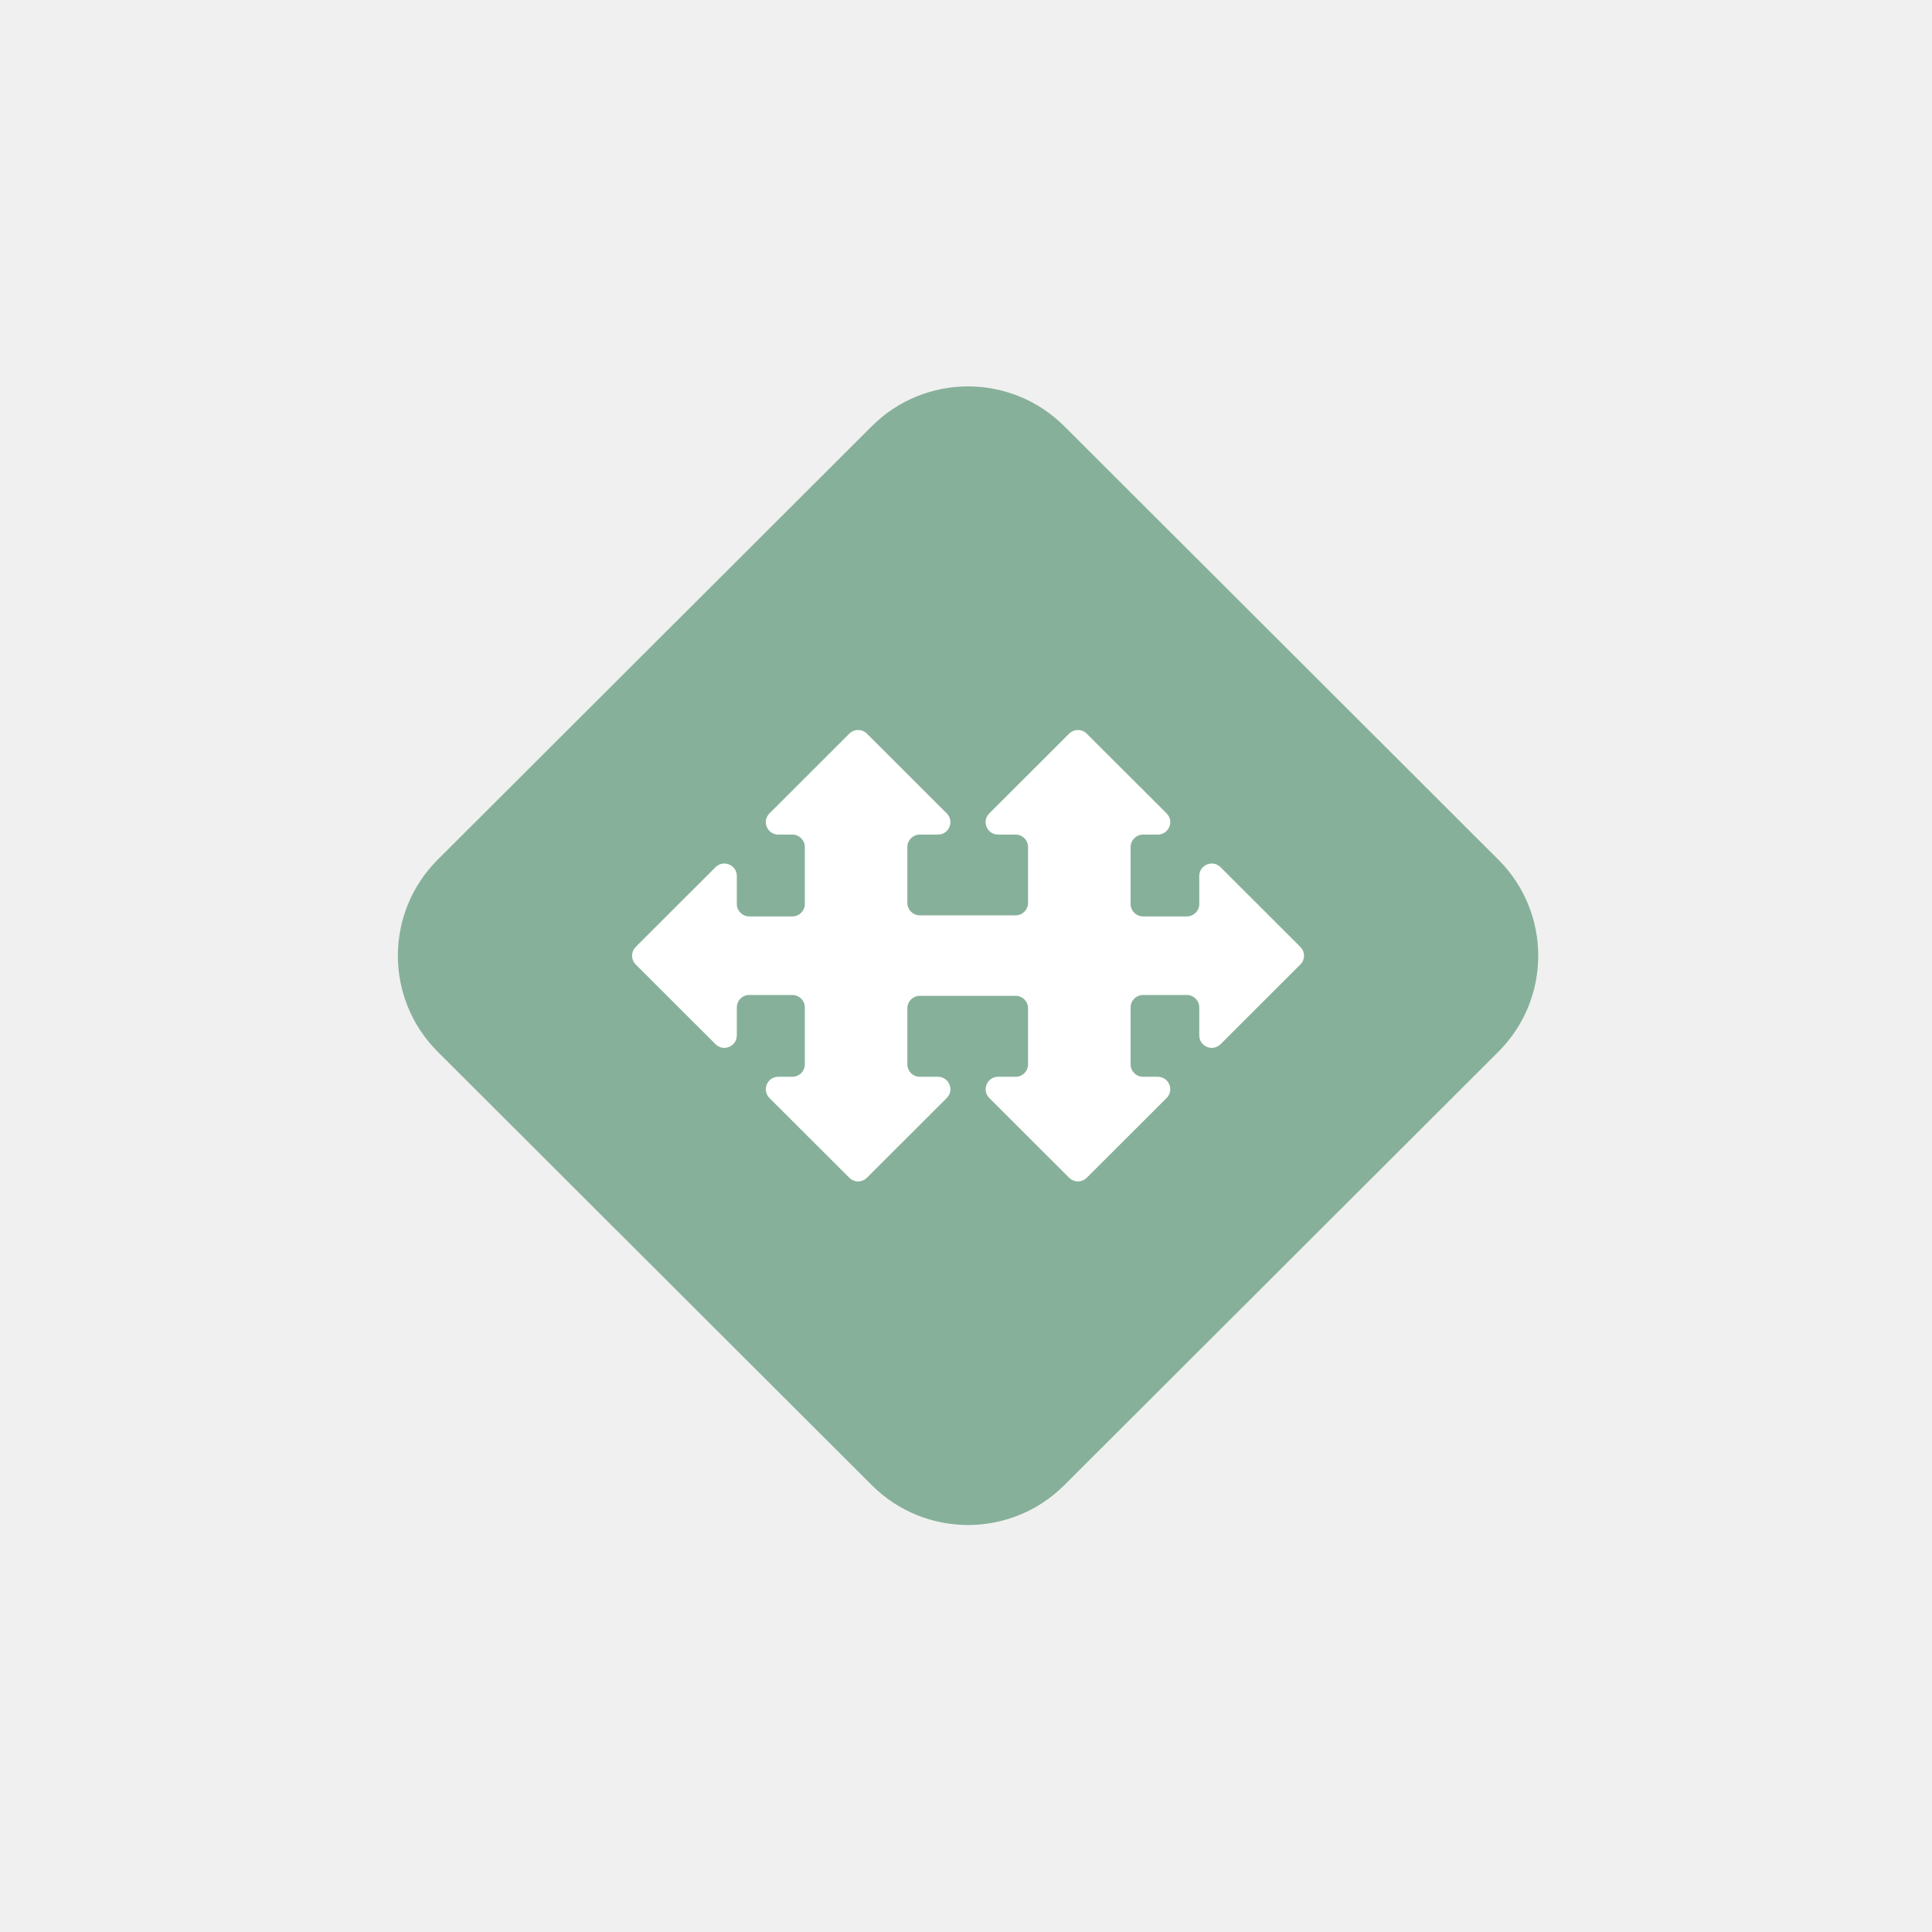
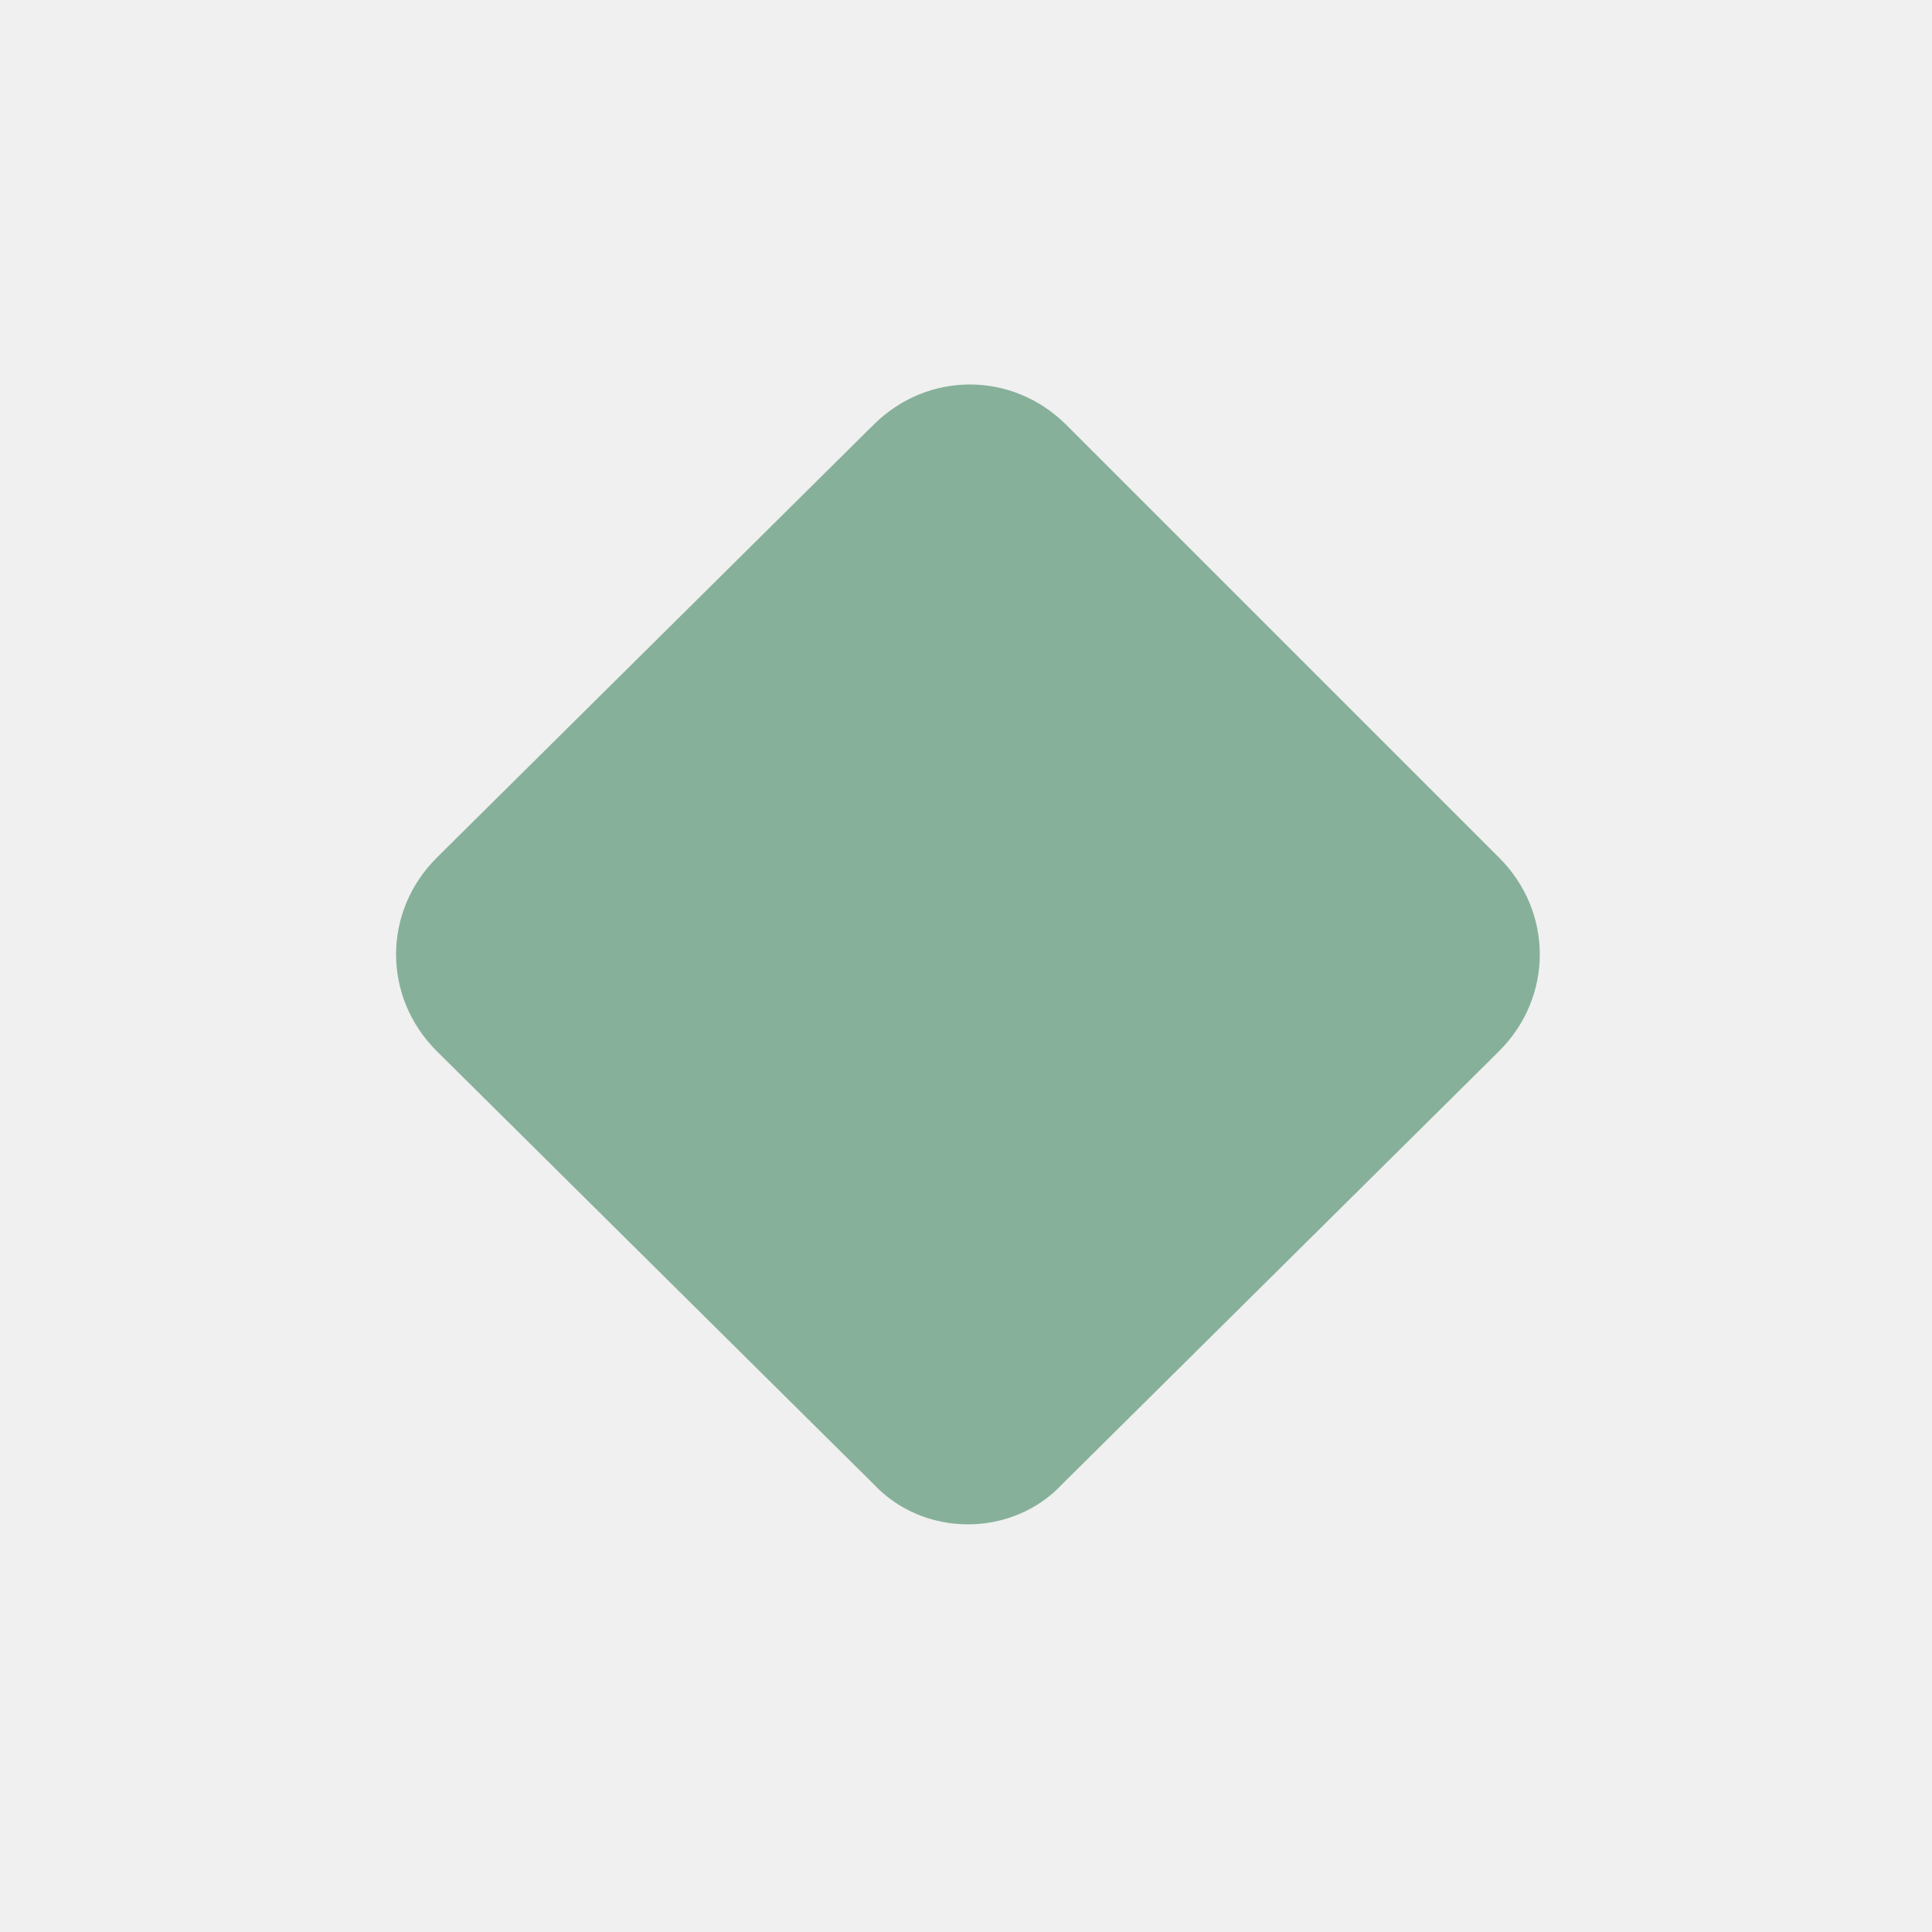
- <svg xmlns="http://www.w3.org/2000/svg" width="50" height="50" viewBox="0 0 50 50">
-   <g fill="none" transform="translate(10 10)">
-     <path fill="#87B09A" d="M12.564,28.438 L1.328,17.219 C-0.047,15.846 -0.047,13.621 1.328,12.248 L12.564,1.029 C13.938,-0.343 16.167,-0.343 17.542,1.029 L28.778,12.248 C30.153,13.621 30.153,15.846 28.778,17.219 L17.542,28.438 C16.167,29.81 13.938,29.81 12.564,28.438" />
-     <path fill="#FFF" d="M23.653,14.506 L21.587,12.443 C21.384,12.24 21.037,12.384 21.037,12.671 L21.037,13.395 C21.037,13.573 20.892,13.717 20.714,13.717 L19.582,13.717 C19.405,13.717 19.26,13.573 19.26,13.395 L19.26,11.921 C19.26,11.744 19.405,11.599 19.582,11.599 L19.963,11.599 C20.251,11.599 20.395,11.253 20.191,11.05 L18.125,8.987 C17.999,8.861 17.796,8.861 17.669,8.987 L15.603,11.05 C15.4,11.253 15.545,11.599 15.831,11.599 L16.284,11.599 C16.462,11.599 16.606,11.744 16.606,11.921 L16.606,13.367 C16.606,13.545 16.462,13.689 16.284,13.689 L13.805,13.689 C13.627,13.689 13.482,13.545 13.482,13.367 L13.482,11.921 C13.482,11.744 13.627,11.599 13.805,11.599 L14.274,11.599 C14.561,11.599 14.705,11.253 14.502,11.05 L12.436,8.987 C12.31,8.861 12.106,8.861 11.98,8.987 L9.914,11.05 C9.711,11.253 9.855,11.599 10.142,11.599 L10.506,11.599 C10.684,11.599 10.829,11.744 10.829,11.921 L10.829,13.395 C10.829,13.573 10.684,13.717 10.506,13.717 L9.391,13.717 C9.214,13.717 9.069,13.573 9.069,13.395 L9.069,12.671 C9.069,12.384 8.722,12.24 8.518,12.443 L6.452,14.506 C6.327,14.632 6.327,14.835 6.452,14.961 L8.518,17.024 C8.722,17.227 9.069,17.083 9.069,16.796 L9.069,16.072 C9.069,15.894 9.214,15.75 9.391,15.75 L10.506,15.75 C10.684,15.75 10.829,15.894 10.829,16.072 L10.829,17.546 C10.829,17.723 10.684,17.867 10.506,17.867 L10.142,17.867 C9.855,17.867 9.711,18.214 9.914,18.417 L11.98,20.48 C12.106,20.606 12.31,20.606 12.436,20.48 L14.502,18.417 C14.705,18.214 14.561,17.867 14.274,17.867 L13.805,17.867 C13.627,17.867 13.482,17.723 13.482,17.546 L13.482,16.094 C13.482,15.916 13.627,15.772 13.805,15.772 L16.284,15.772 C16.462,15.772 16.606,15.916 16.606,16.094 L16.606,17.546 C16.606,17.723 16.462,17.867 16.284,17.867 L15.831,17.867 C15.545,17.867 15.4,18.214 15.603,18.417 L17.669,20.48 C17.796,20.606 17.999,20.606 18.125,20.48 L20.191,18.417 C20.395,18.214 20.251,17.867 19.963,17.867 L19.583,17.867 C19.405,17.867 19.26,17.723 19.26,17.546 L19.26,16.072 C19.26,15.894 19.405,15.75 19.583,15.75 L20.714,15.75 C20.892,15.75 21.037,15.894 21.037,16.072 L21.037,16.796 C21.037,17.083 21.384,17.227 21.588,17.024 L23.653,14.961 C23.779,14.835 23.779,14.632 23.653,14.506" />
+ <svg xmlns="http://www.w3.org/2000/svg" version="1.1" id="Layer_1" x="0px" y="0px" viewBox="0 0 50 50" style="enable-background:new 0 0 50 50;" xml:space="preserve">
+   <style type="text/css">
+ 	.st0{fill:#87B09A;}
+ </style>
+   <g transform="translate(10 10)">
+     <path class="st0" d="M12.6,28.4L1.3,17.2c-1.4-1.4-1.4-3.6,0-5L12.6,1c1.4-1.4,3.6-1.4,5,0l11.2,11.2c1.4,1.4,1.4,3.6,0,5   L17.5,28.4C16.2,29.8,13.9,29.8,12.6,28.4" />
  </g>
</svg>
